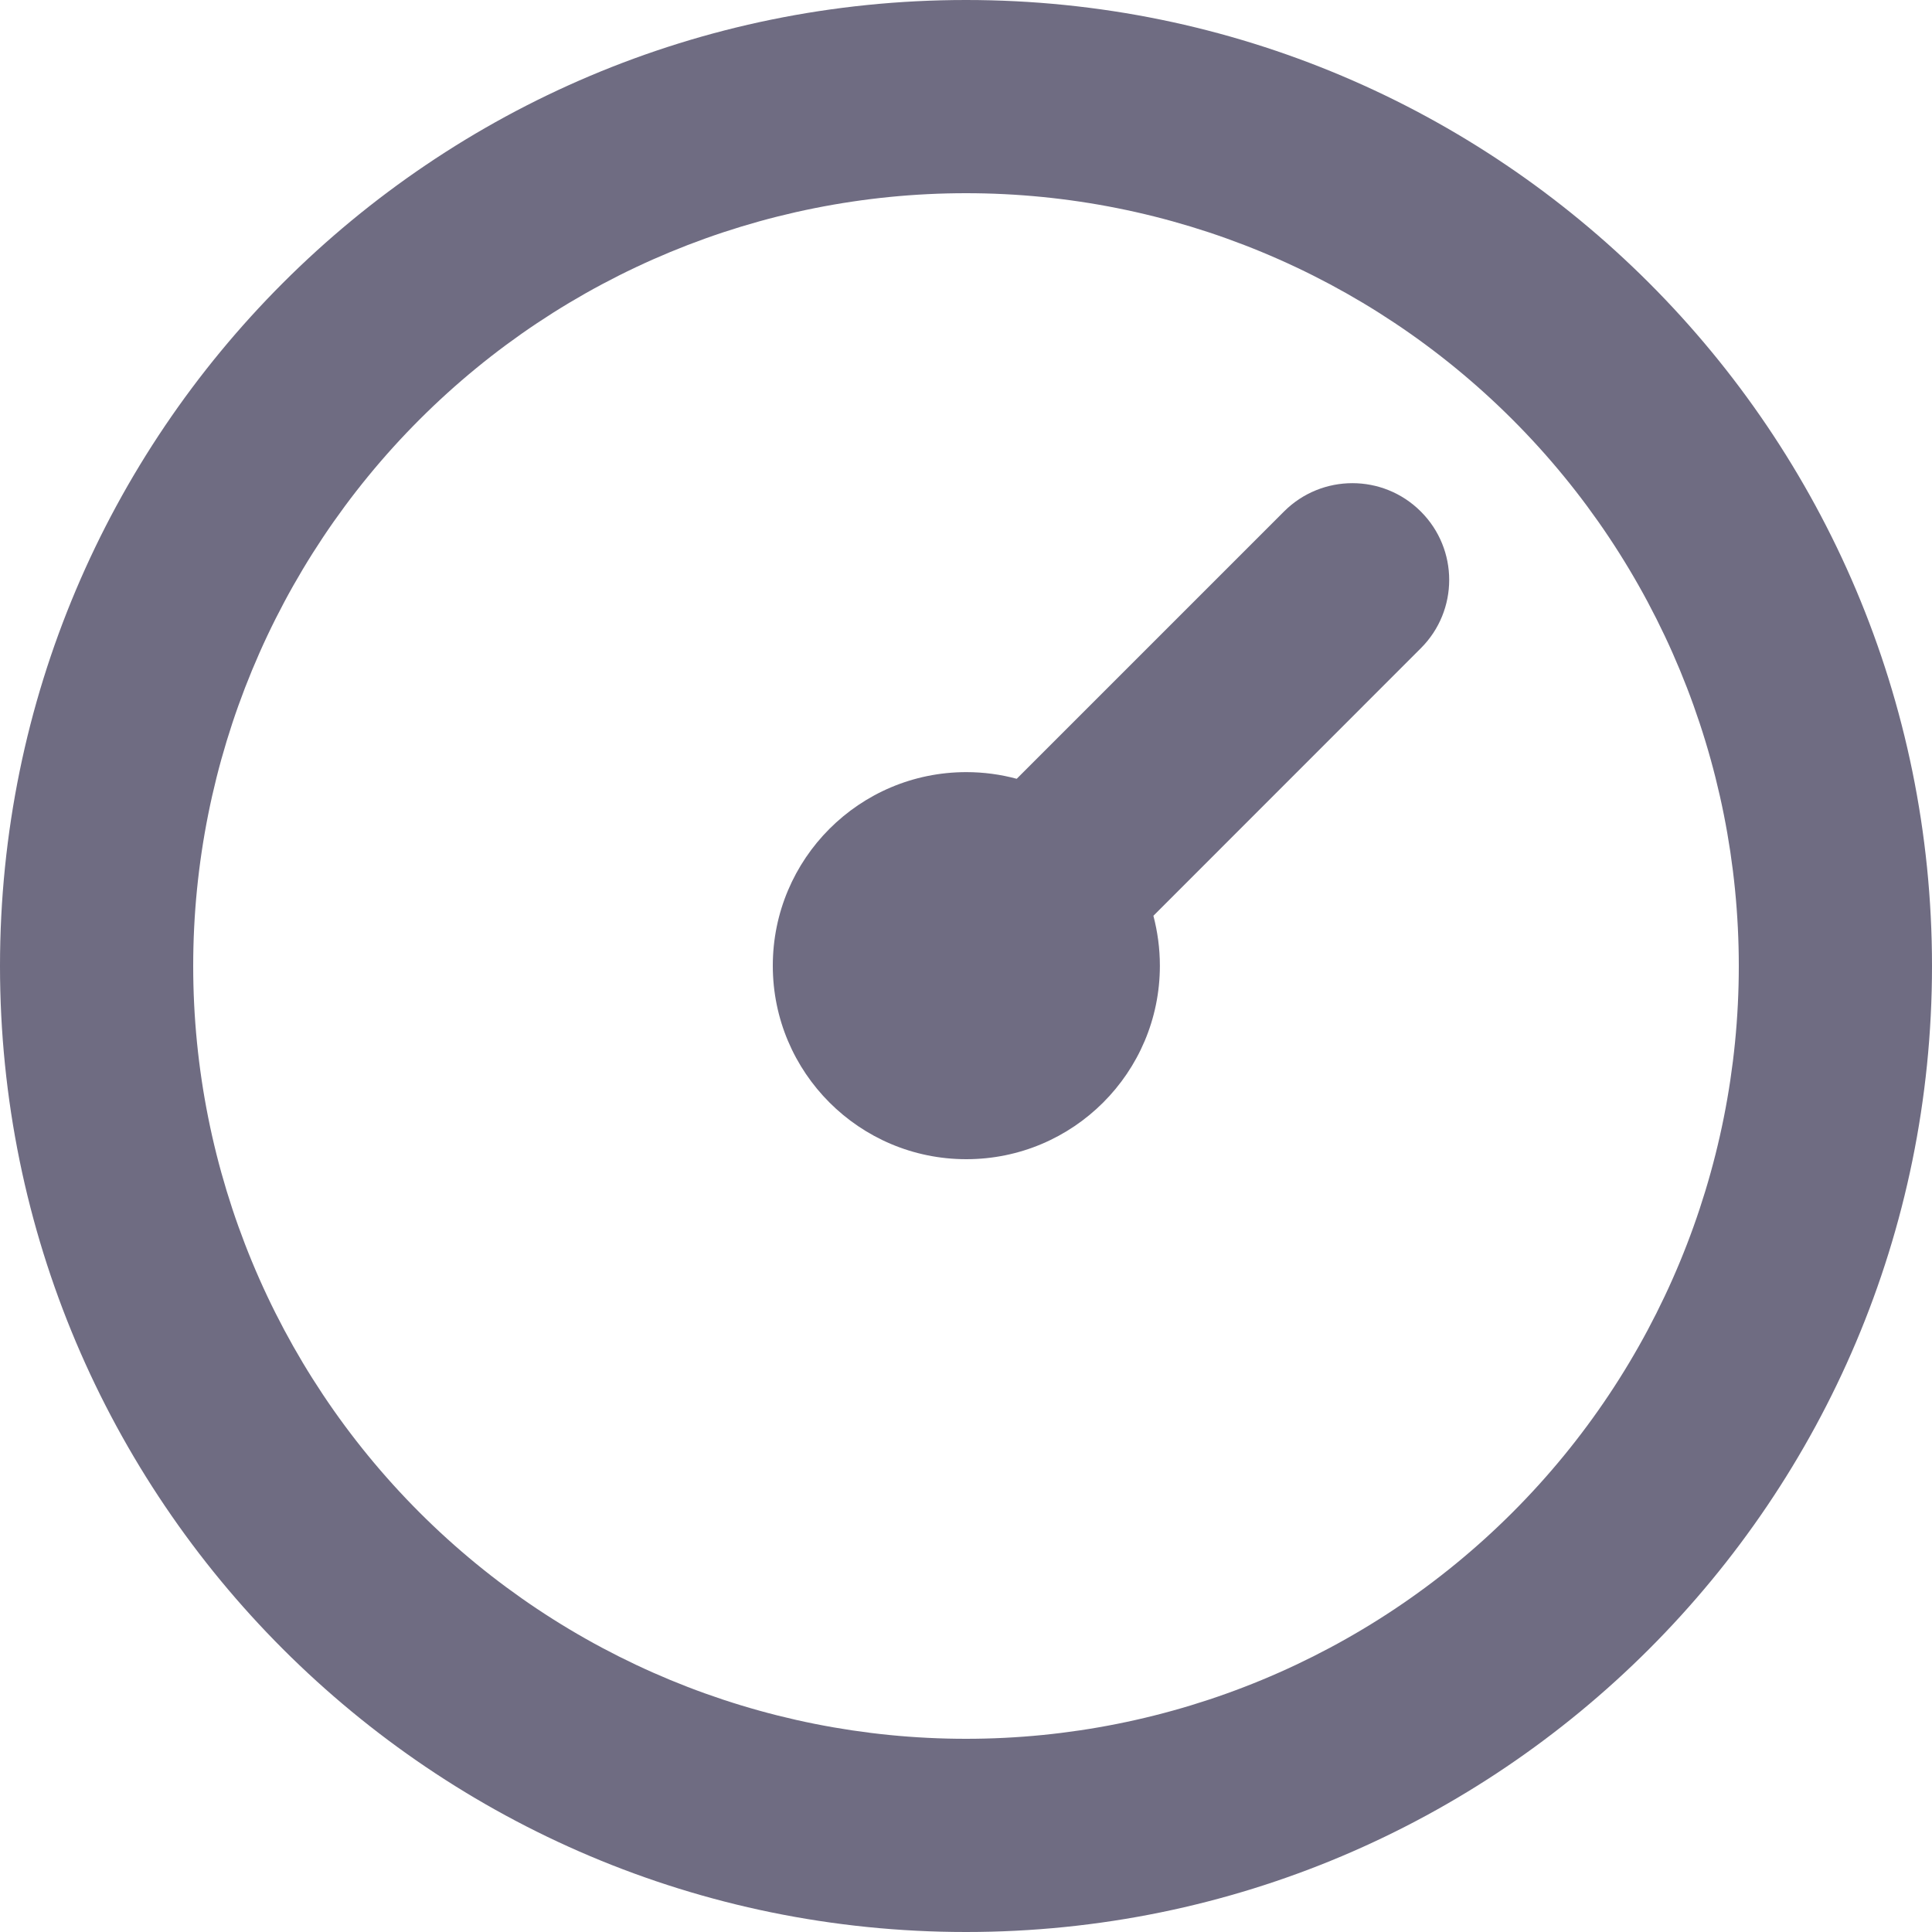
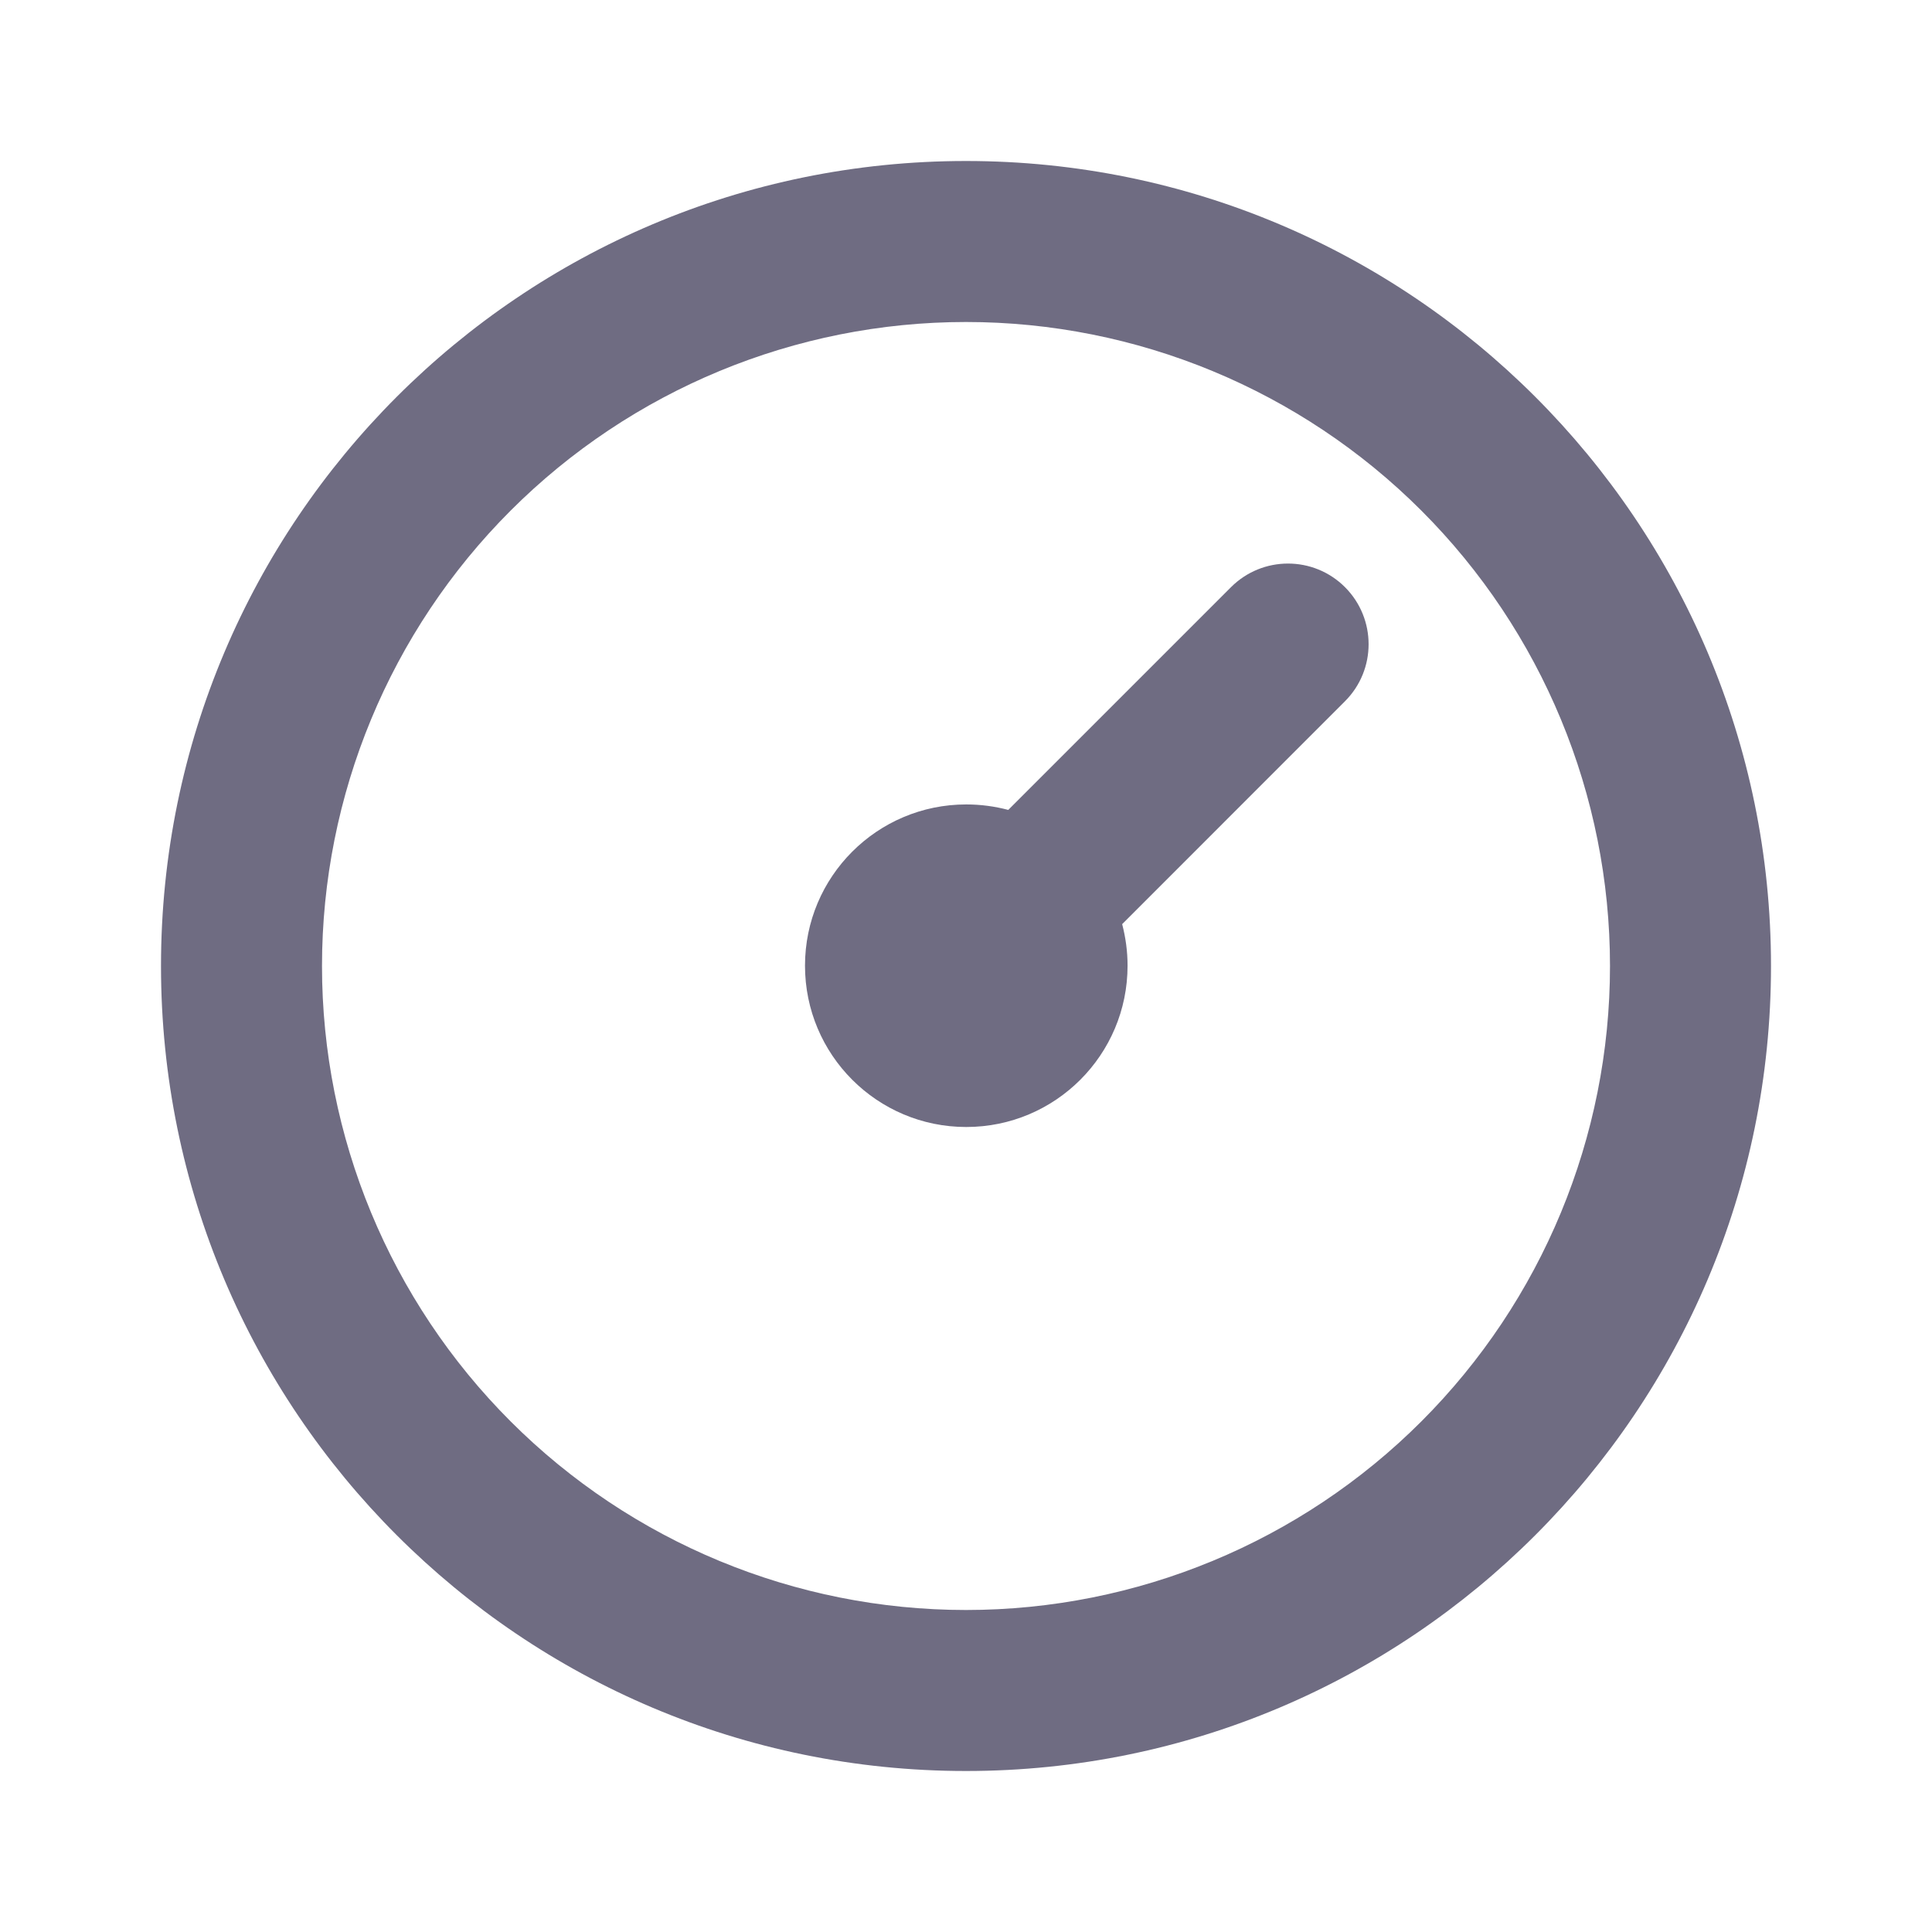
- <svg xmlns="http://www.w3.org/2000/svg" width="20" height="20" viewBox="0 0 20 20" fill="none">
-   <path d="M10 20C4.477 20 0 15.523 0 10C0 4.477 4.477 0 10 0C15.523 0 20 4.477 20 10C20 15.523 15.523 20 10 20ZM10 18C12.122 18 14.157 17.157 15.657 15.657C17.157 14.157 18 12.122 18 10C18 7.878 17.157 5.843 15.657 4.343C14.157 2.843 12.122 2 10 2C7.878 2 5.843 2.843 4.343 4.343C2.843 5.843 2 7.878 2 10C2 12.122 2.843 14.157 4.343 15.657C5.843 17.157 7.878 18 10 18Z" fill="#6F6C82" />
-   <path fill-rule="evenodd" clip-rule="evenodd" d="M14.708 5.295C14.317 4.904 13.683 4.904 13.292 5.295L10.525 8.062C10.358 8.017 10.184 7.993 10.003 7.993C8.897 7.993 8 8.89 8 9.997C8 11.103 8.897 12 10.003 12C11.11 12 12.007 11.103 12.007 9.997C12.007 9.818 11.983 9.645 11.94 9.48L14.708 6.711C15.1 6.32 15.1 5.686 14.708 5.295Z" fill="#6F6C82" />
+ <svg xmlns="http://www.w3.org/2000/svg" width="24" height="24" viewBox="0 0 24 24" fill="none">
+   <path d="M12 22C6.477 22 2 17.523 2 12C2 6.477 6.477 2 12 2C17.523 2 22 6.477 22 12C22 17.523 17.523 22 12 22ZM12 20C14.122 20 16.157 19.157 17.657 17.657C19.157 16.157 20 14.122 20 12C20 9.878 19.157 7.843 17.657 6.343C16.157 4.843 14.122 4 12 4C9.878 4 7.843 4.843 6.343 6.343C4.843 7.843 4 9.878 4 12C4 14.122 4.843 16.157 6.343 17.657C7.843 19.157 9.878 20 12 20Z" fill="#6F6C82" />
+   <path fill-rule="evenodd" clip-rule="evenodd" d="M16.708 7.294C16.317 6.903 15.683 6.903 15.292 7.294L12.525 10.061C12.358 10.017 12.184 9.993 12.003 9.993C10.897 9.993 10 10.89 10 11.996C10 13.103 10.897 14 12.003 14C13.11 14 14.007 13.103 14.007 11.996C14.007 11.818 13.983 11.645 13.94 11.48L16.708 8.711C17.099 8.32 17.099 7.686 16.708 7.294Z" fill="#6F6C82" />
</svg>
